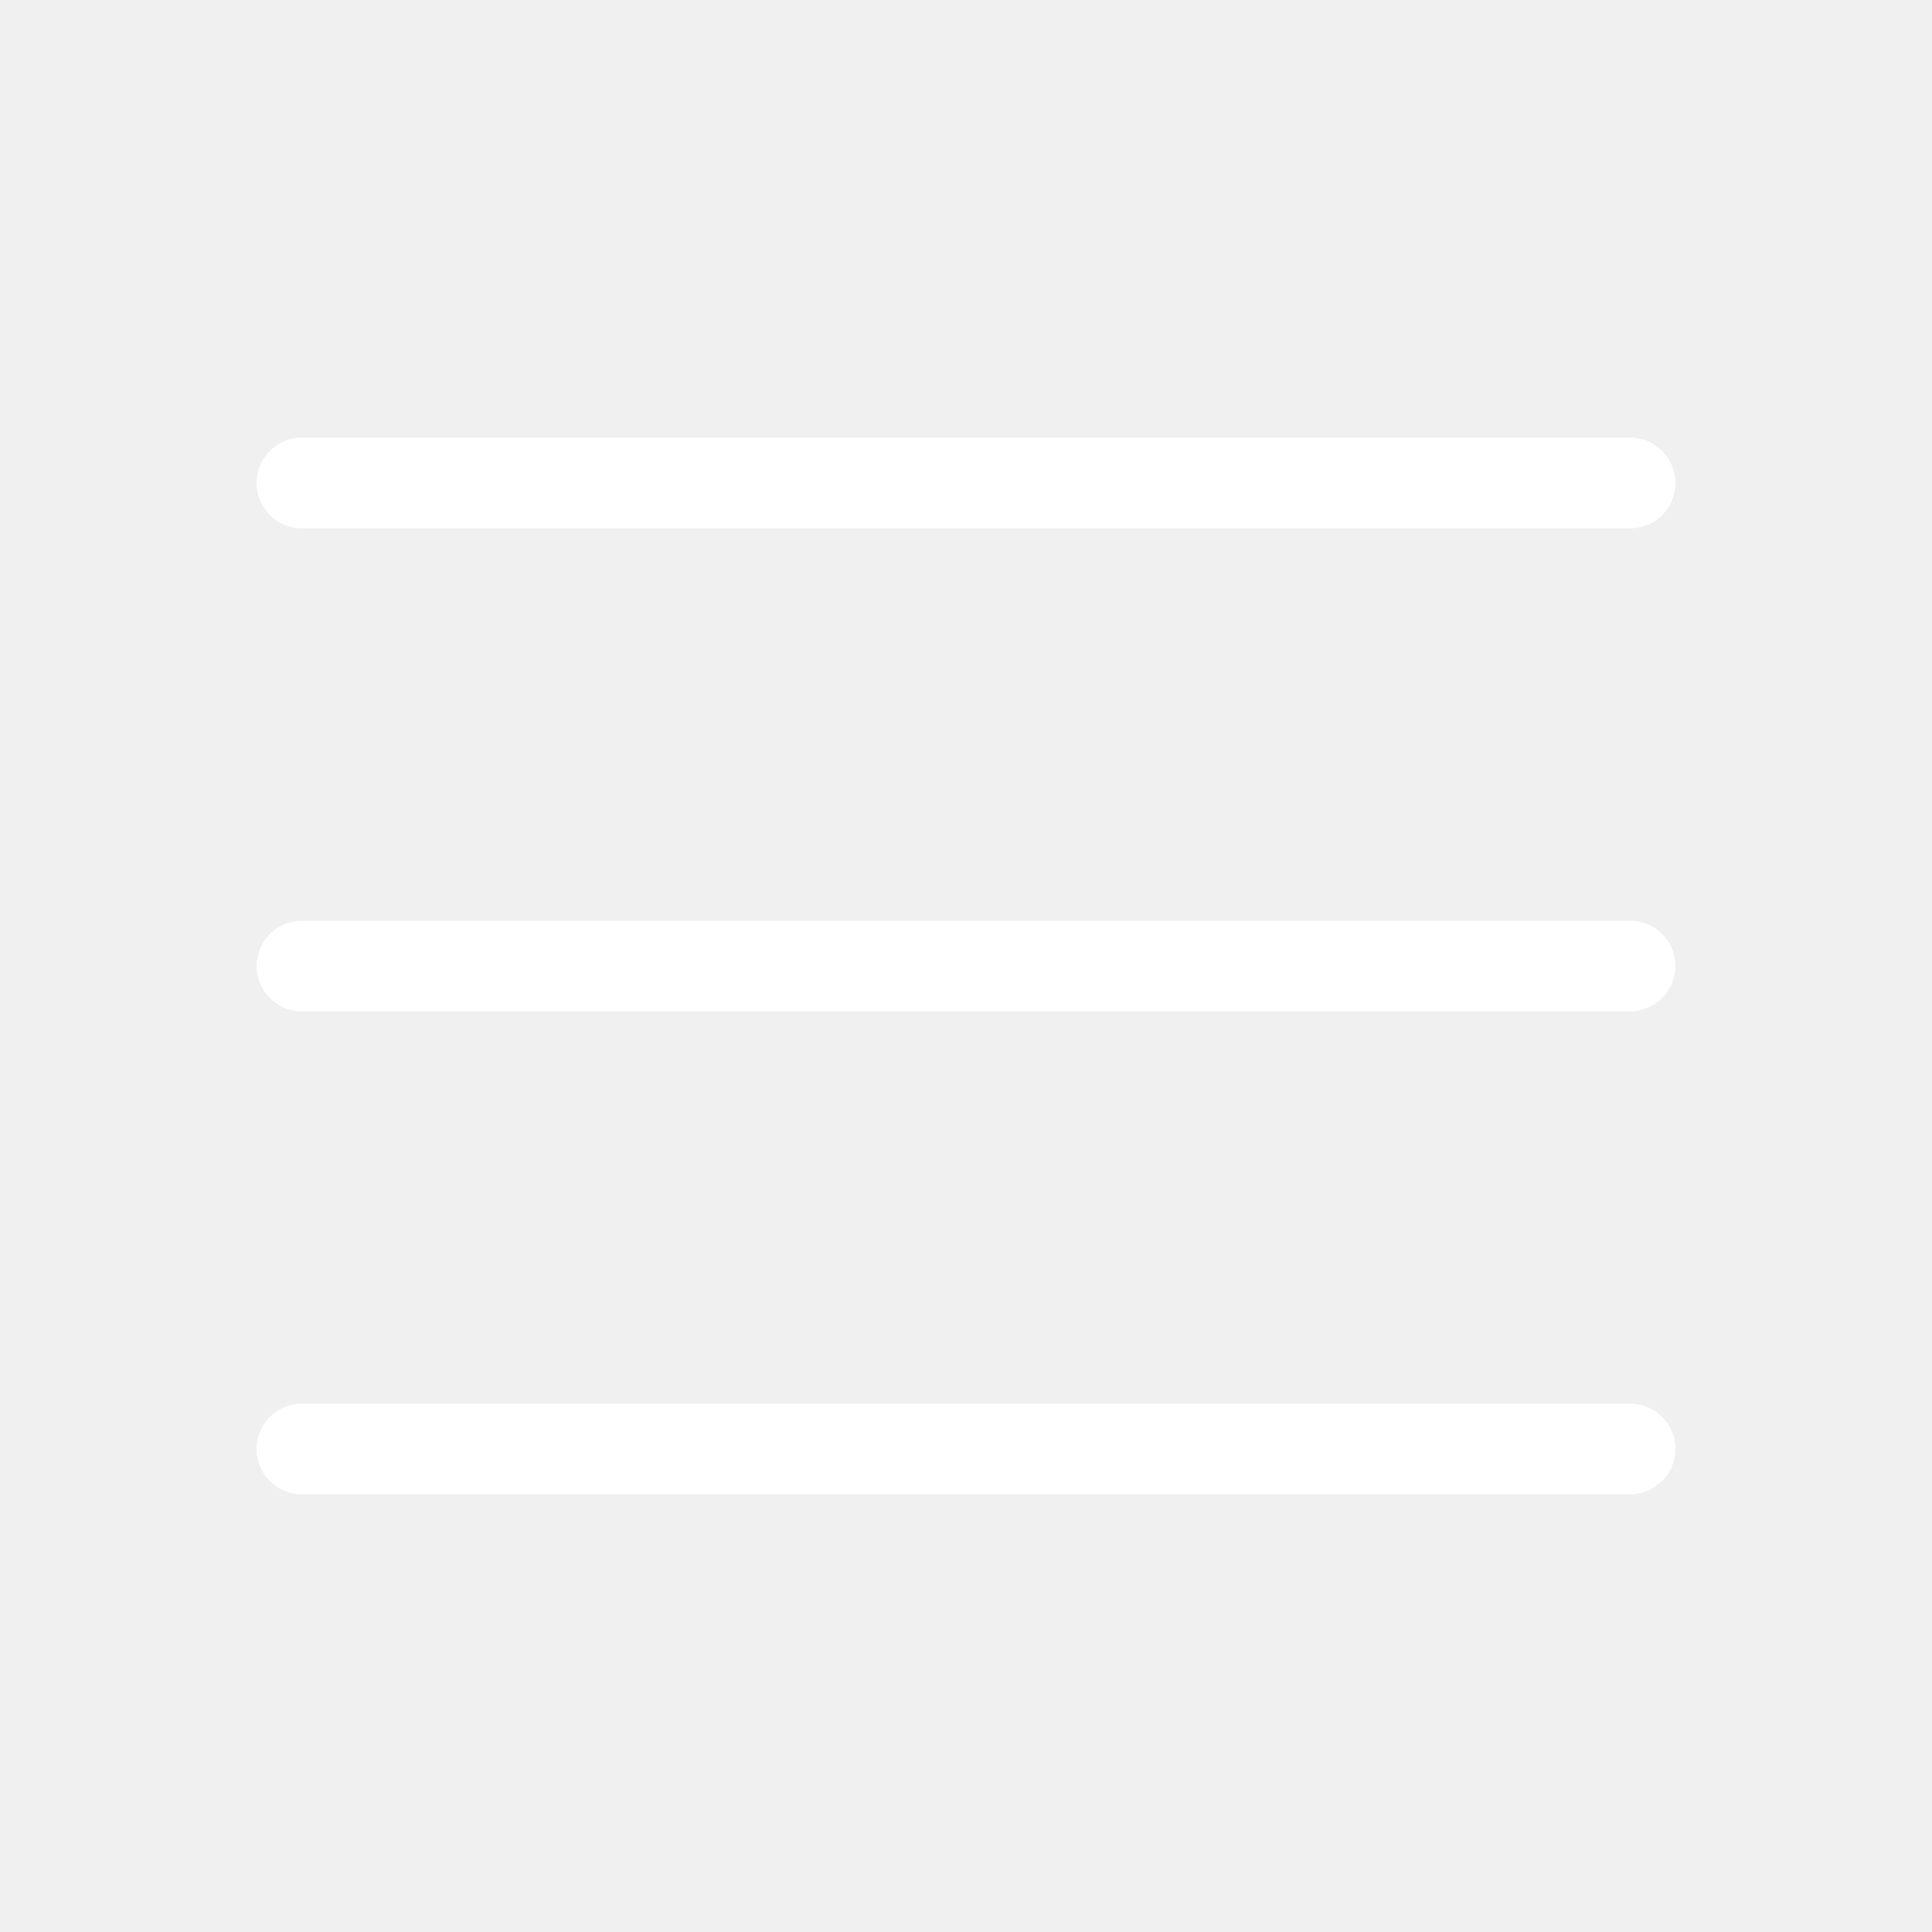
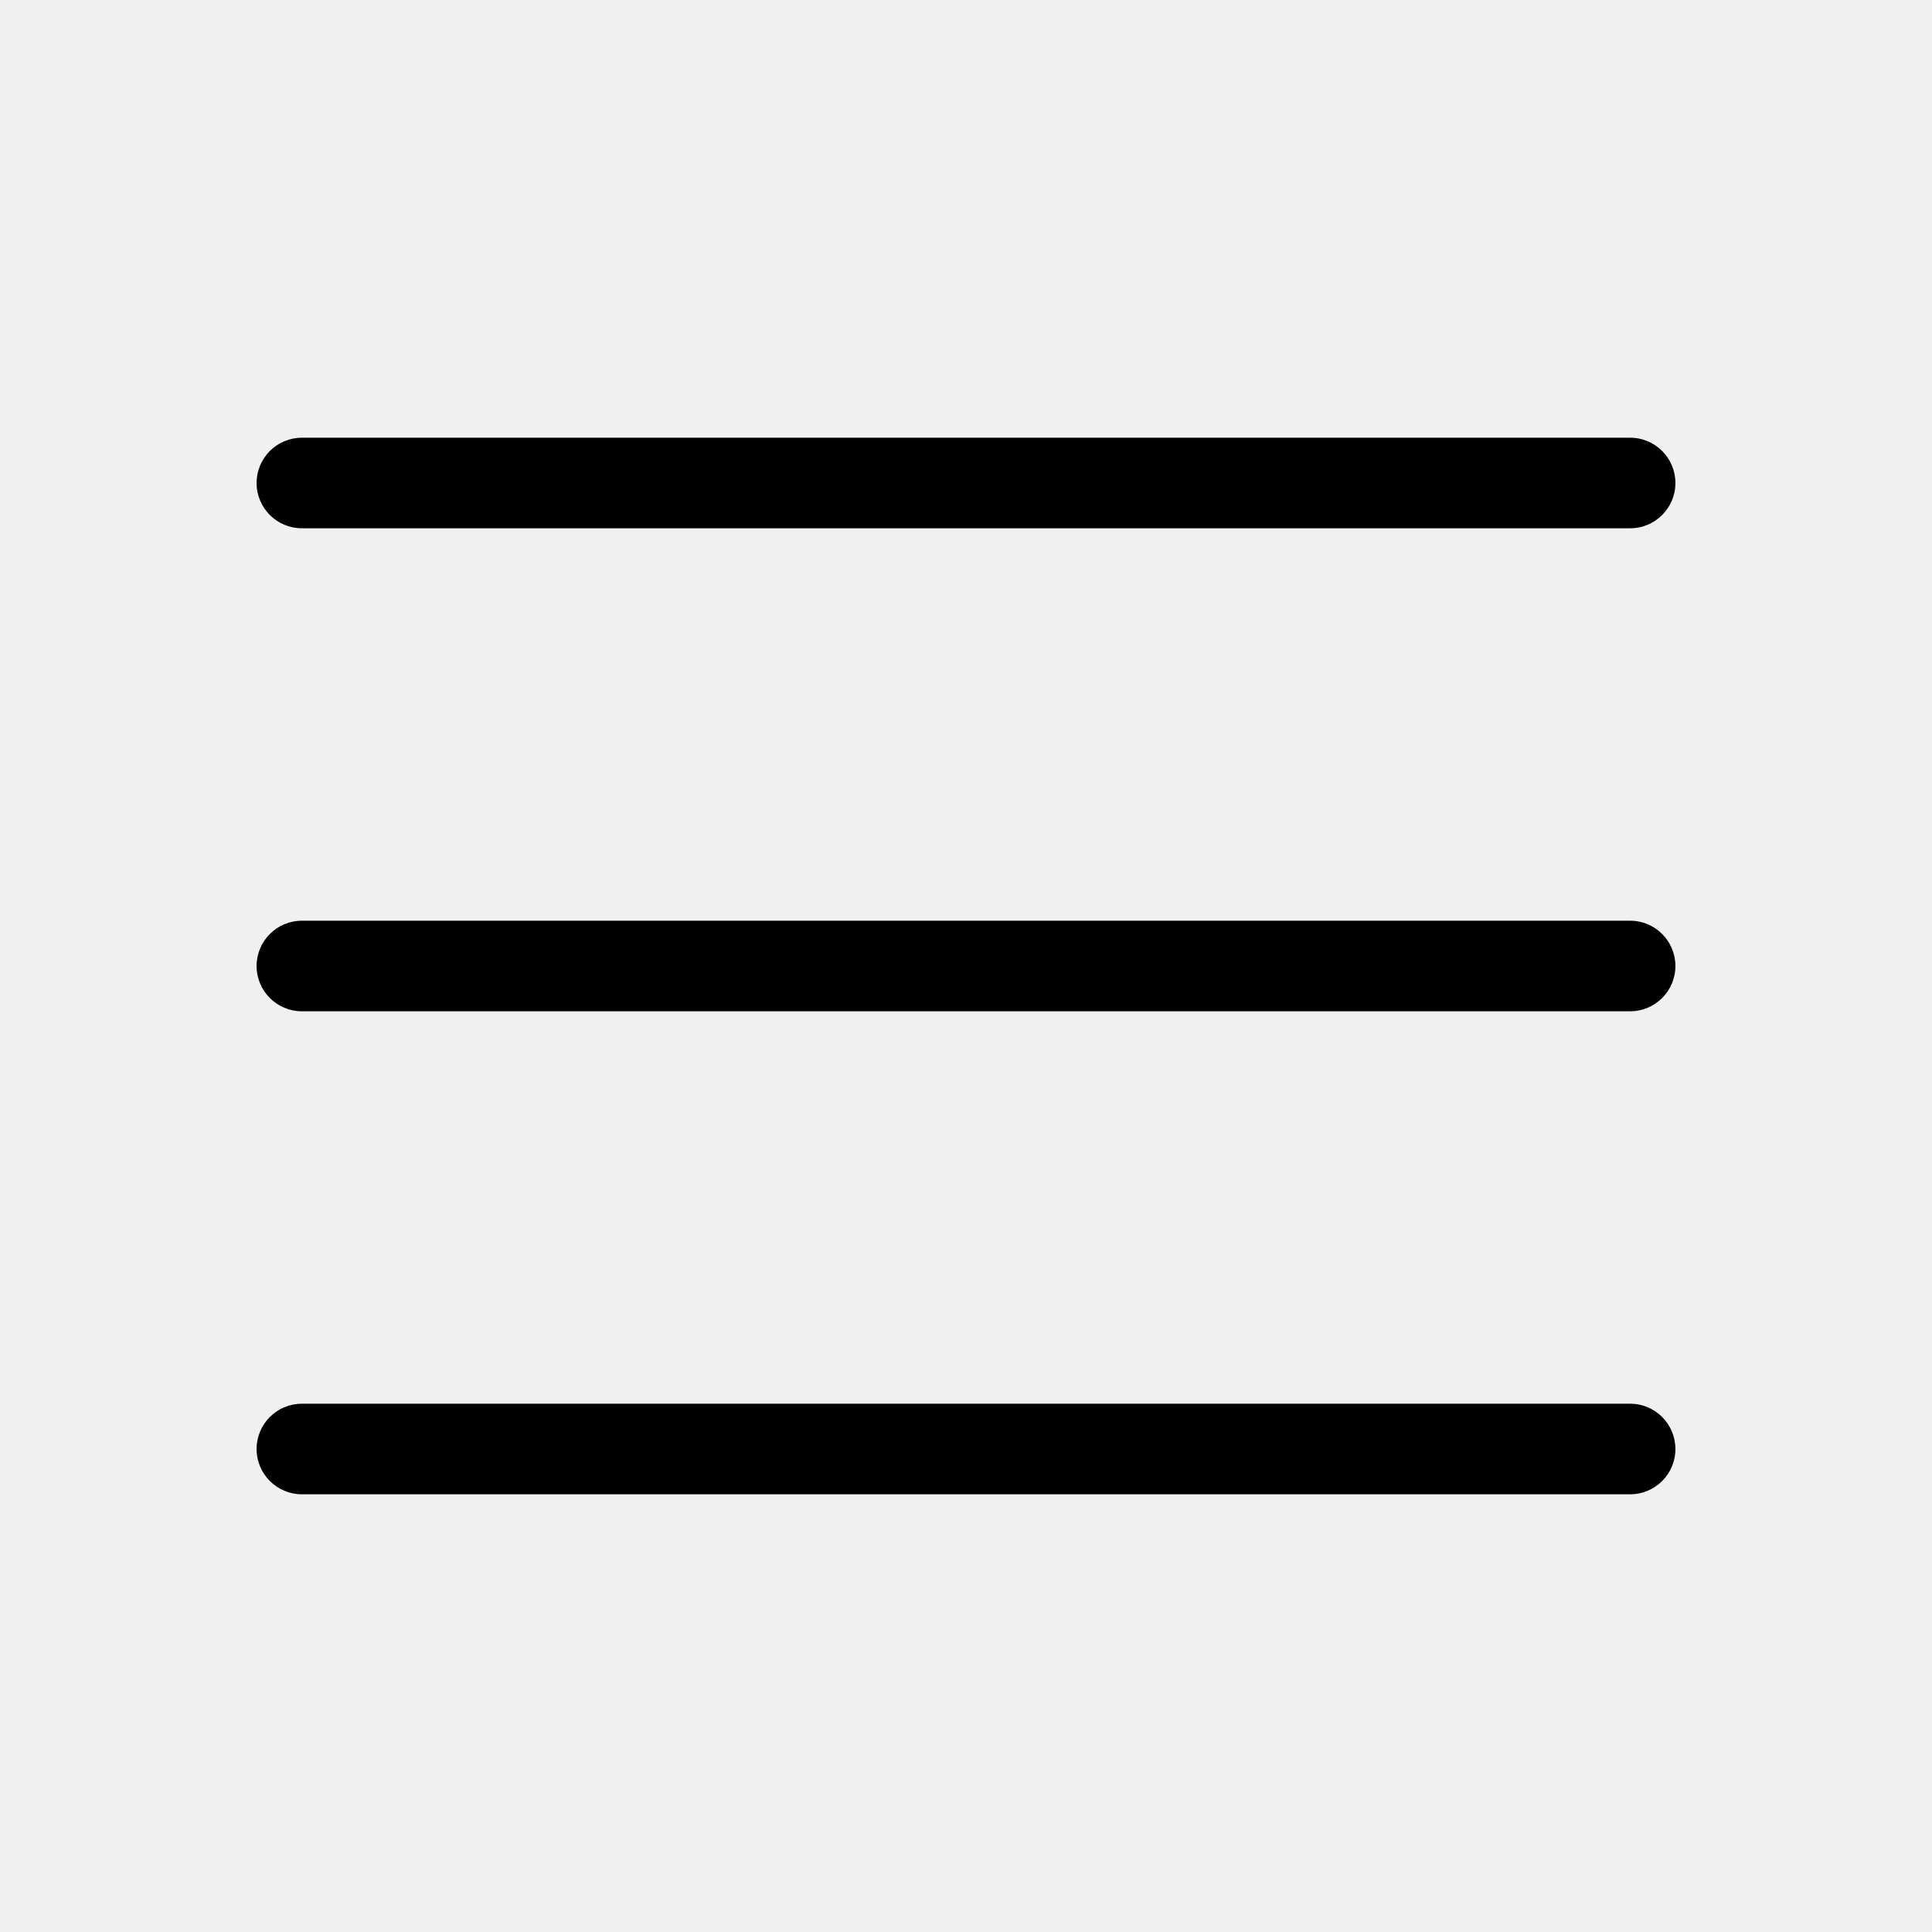
<svg xmlns="http://www.w3.org/2000/svg" width="32" height="32" viewBox="0 0 256 256">
-   <path fill="#ffffff" d="M222 128a6 6 0 0 1-6 6H40a6 6 0 0 1 0-12h176a6 6 0 0 1 6 6M40 70h176a6 6 0 0 0 0-12H40a6 6 0 0 0 0 12m176 116H40a6 6 0 0 0 0 12h176a6 6 0 0 0 0-12" />
+   <path fill="currentColor" d="M222 128a6 6 0 0 1-6 6H40a6 6 0 0 1 0-12h176a6 6 0 0 1 6 6M40 70h176a6 6 0 0 0 0-12H40a6 6 0 0 0 0 12m176 116H40a6 6 0 0 0 0 12h176a6 6 0 0 0 0-12" />
</svg>
